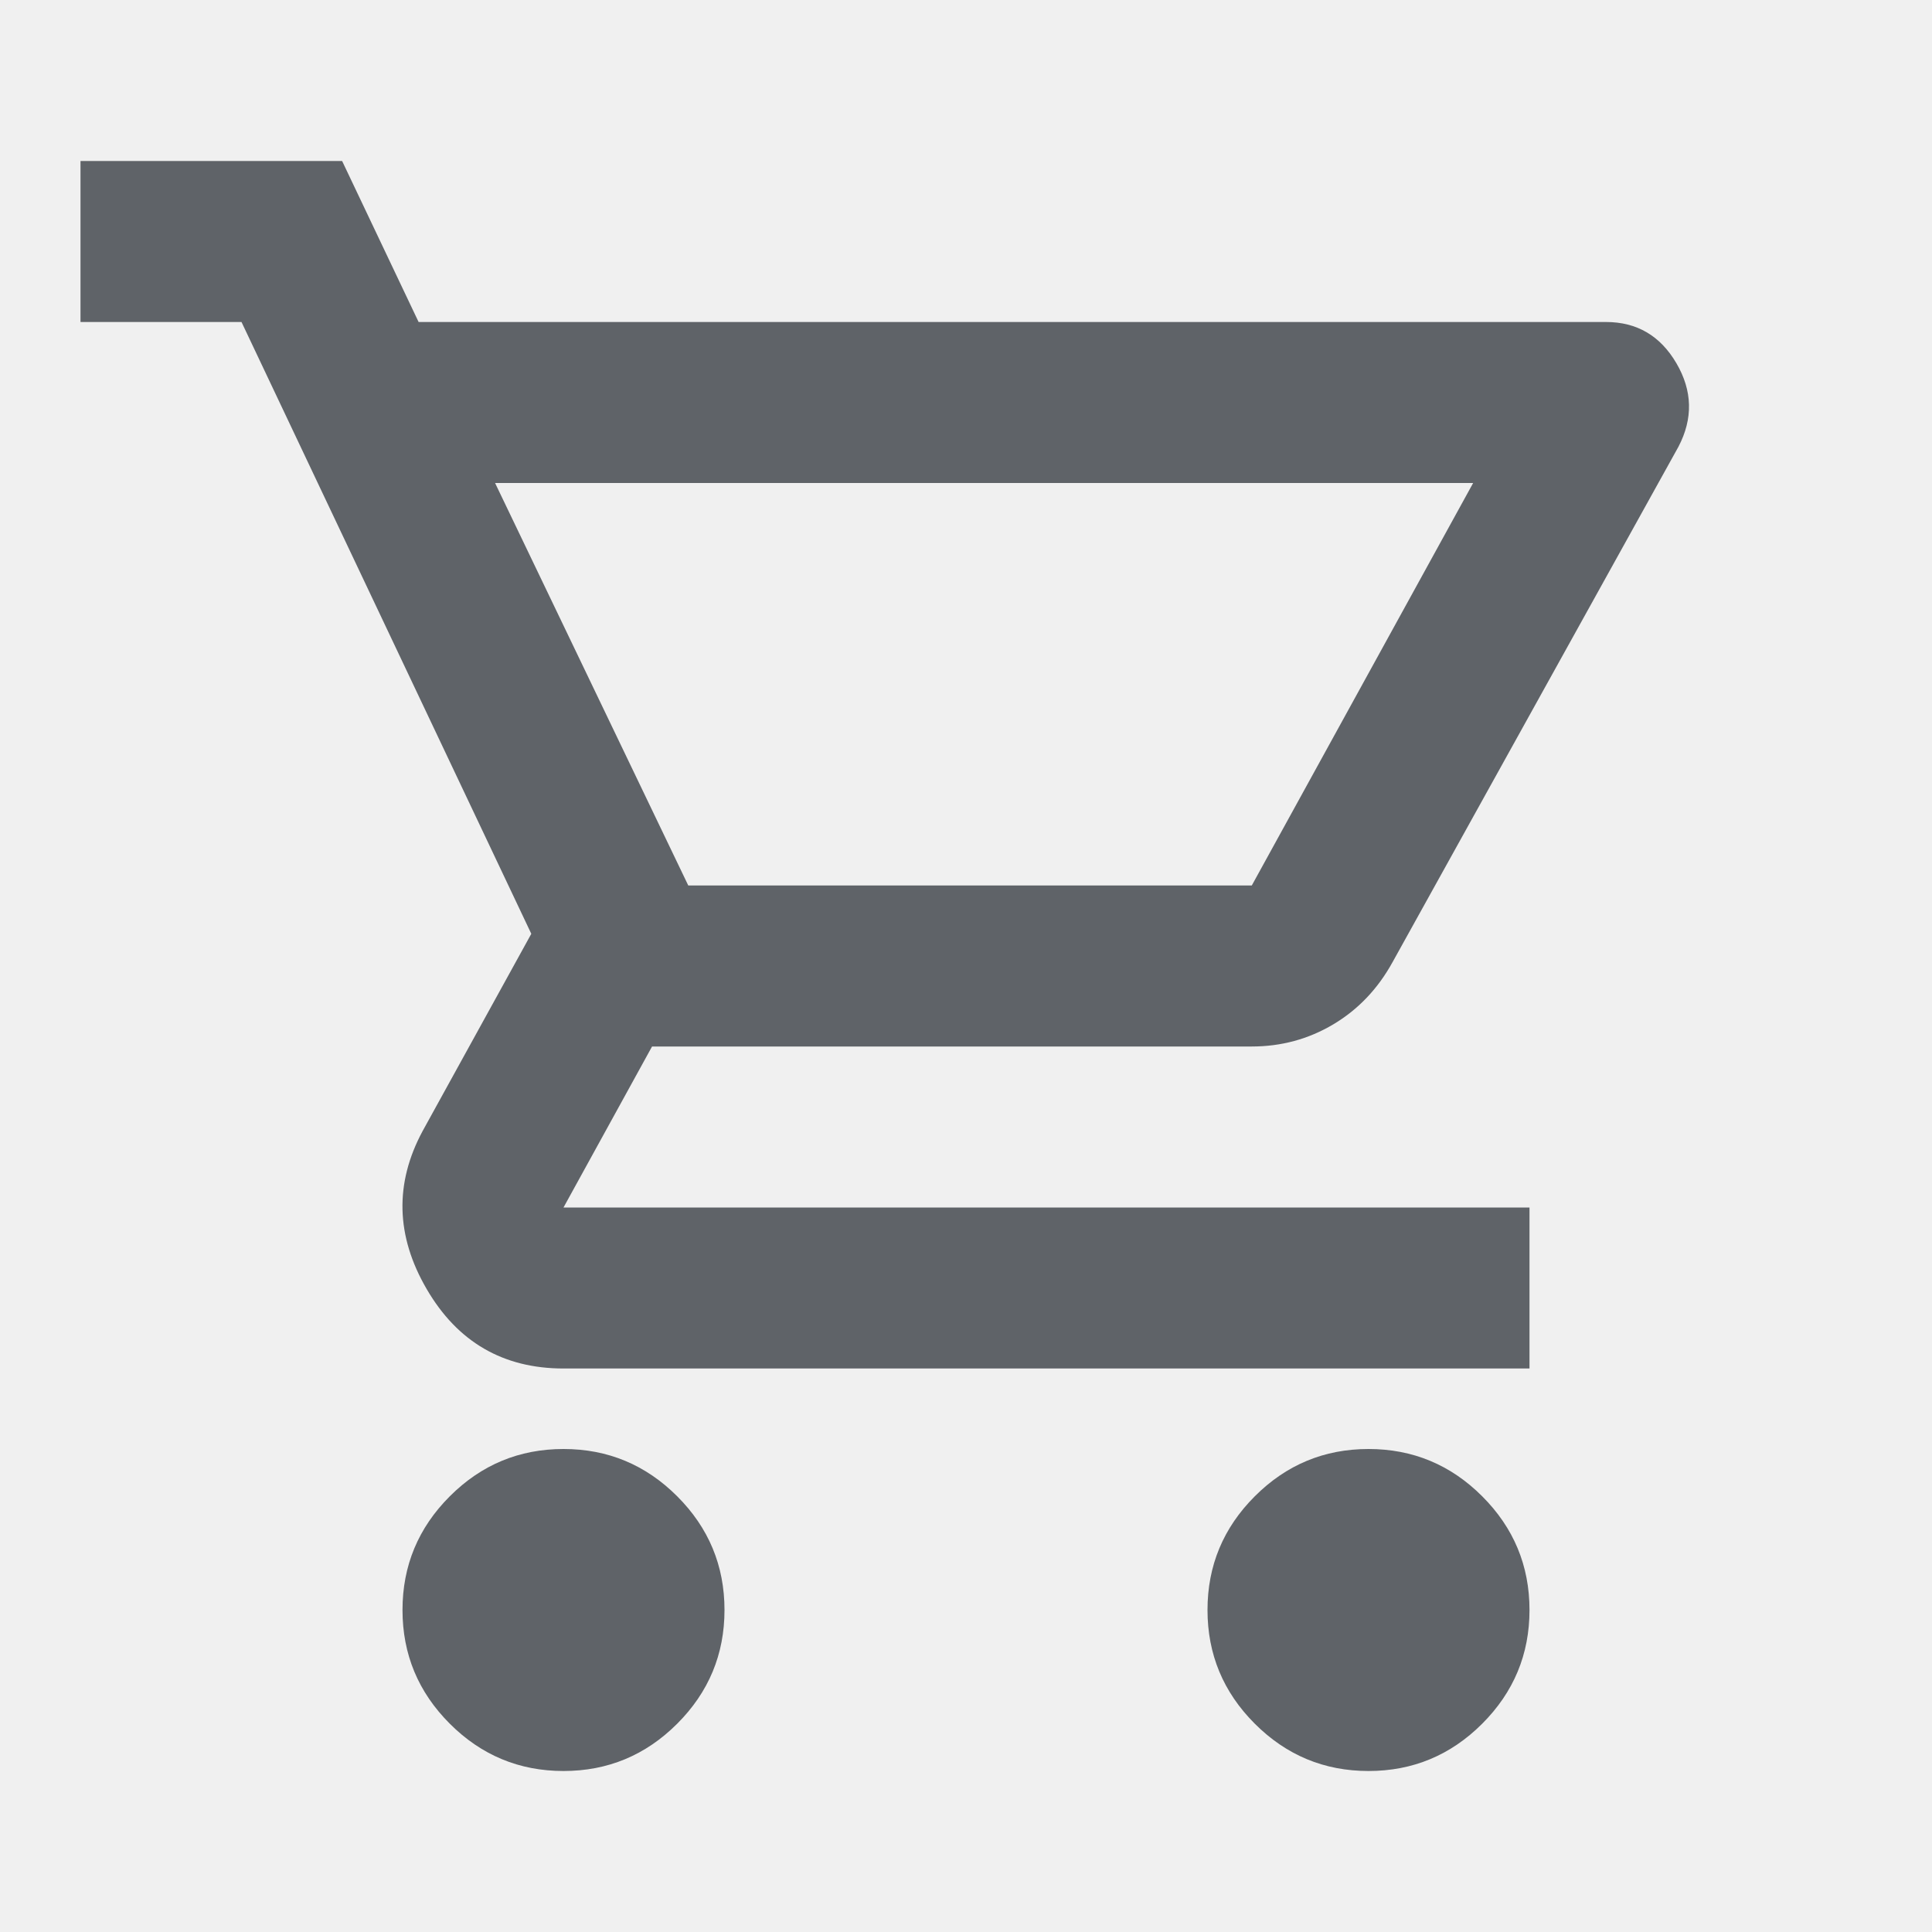
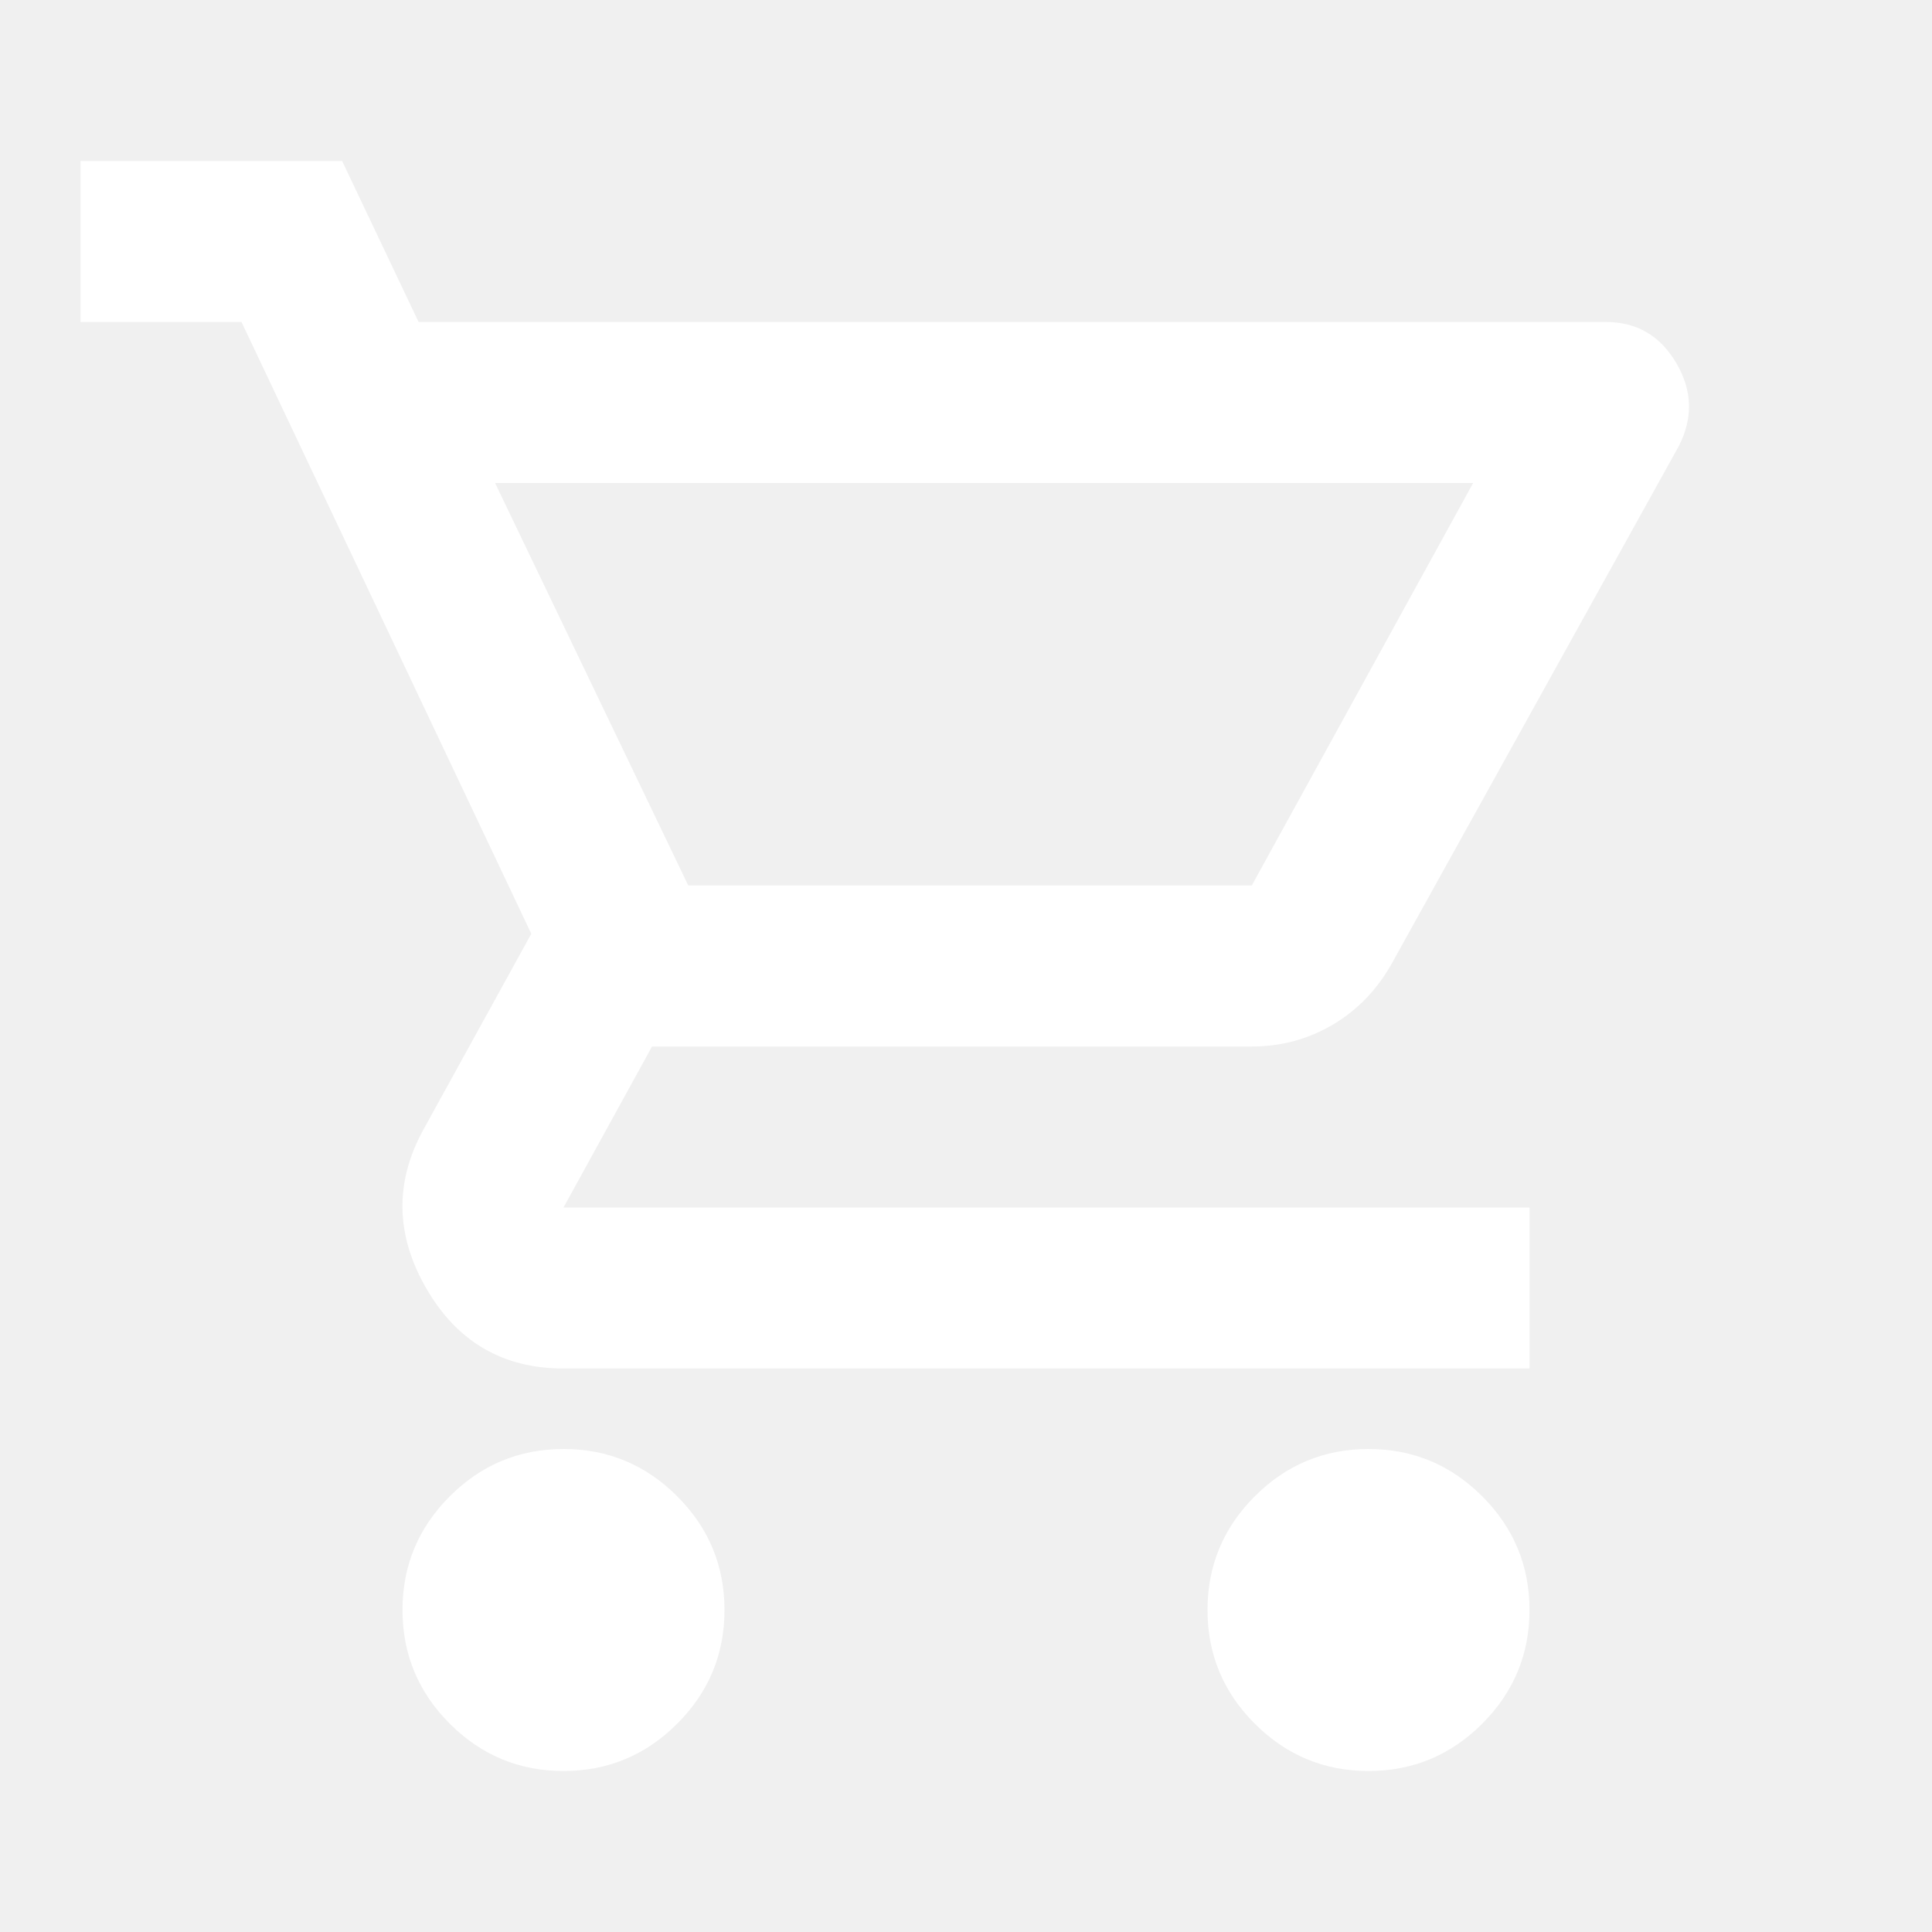
- <svg xmlns="http://www.w3.org/2000/svg" height="34px" viewBox="0 -960 960 960" width="34px" fill="#5f6368">
+ <svg xmlns="http://www.w3.org/2000/svg" height="34px" viewBox="0 -960 960 960" width="34px" fill="#fff">
  <path d="M280-80q-33 0-56.5-23.5T200-160q0-33 23.5-56.5T280-240q33 0 56.5 23.5T360-160q0 33-23.5 56.5T280-80Zm400 0q-33 0-56.5-23.5T600-160q0-33 23.5-56.5T680-240q33 0 56.5 23.5T760-160q0 33-23.5 56.5T680-80ZM246-720l96 200h280l110-200H246Zm-38-80h590q23 0 35 20.5t1 41.5L692-482q-11 20-29.5 31T622-440H324l-44 80h480v80H280q-45 0-68-39.5t-2-78.5l54-98-144-304H40v-80h130l38 80Zm134 280h280-280Z" />
</svg>
